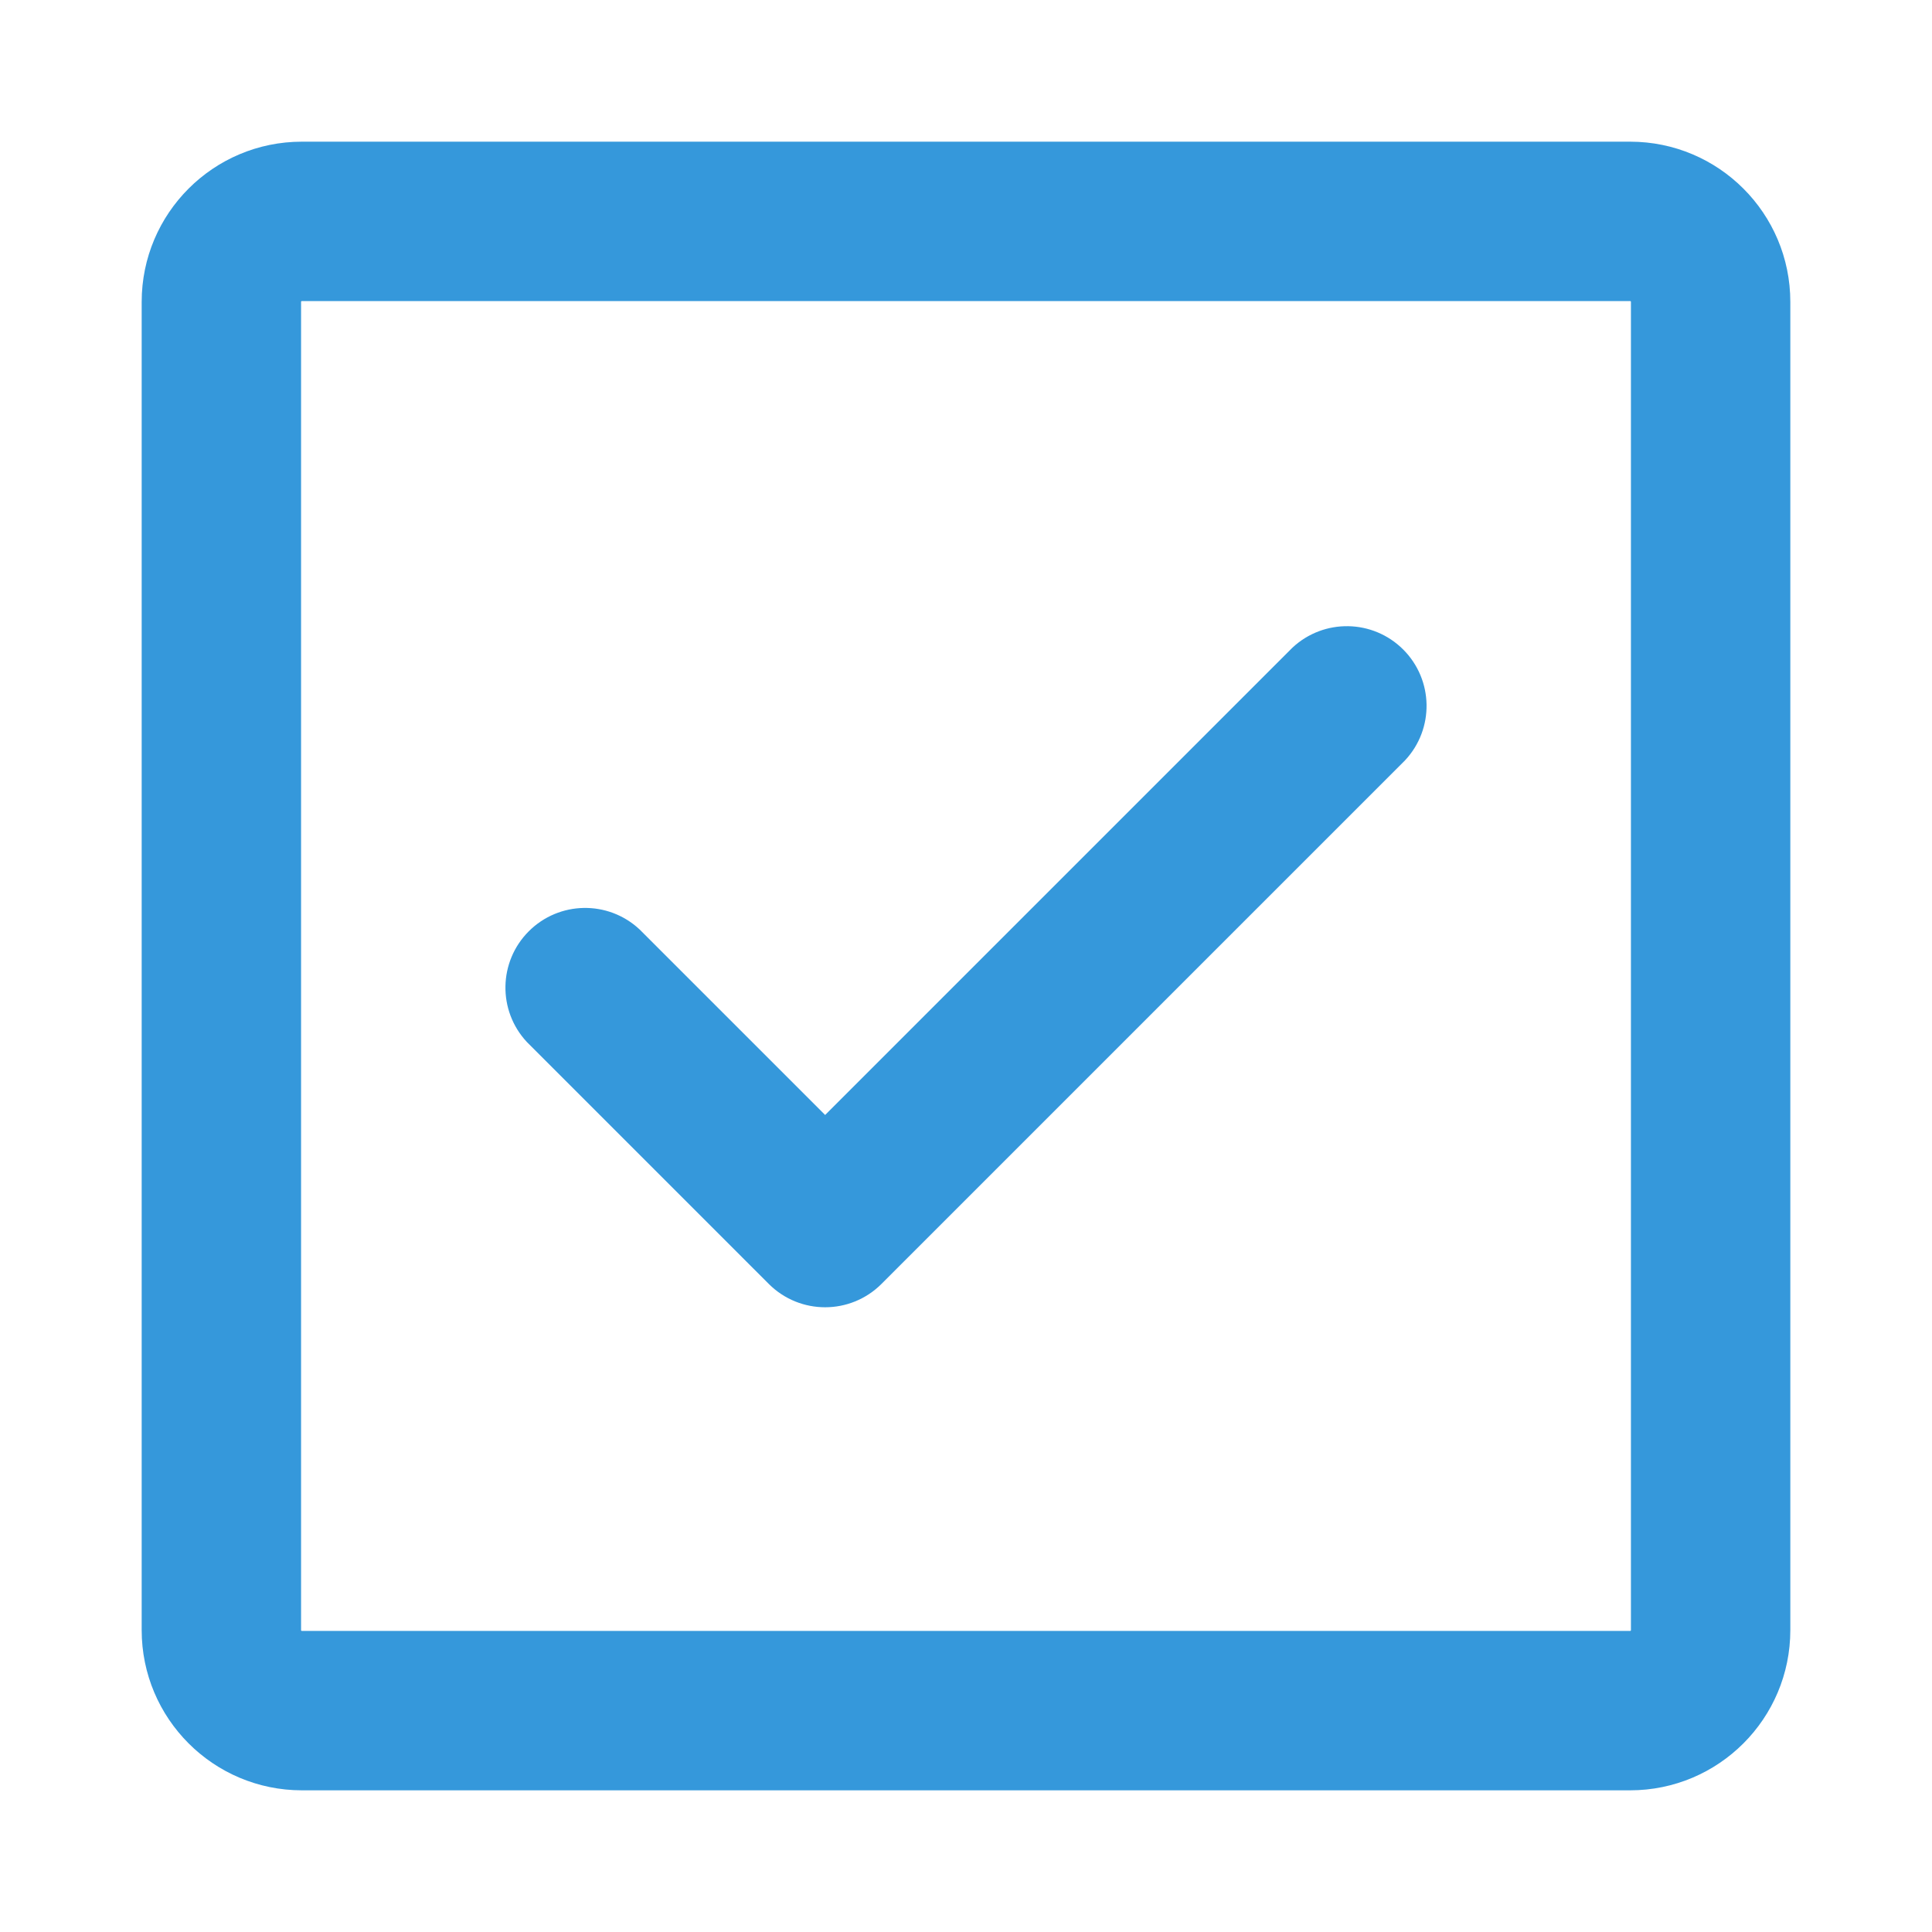
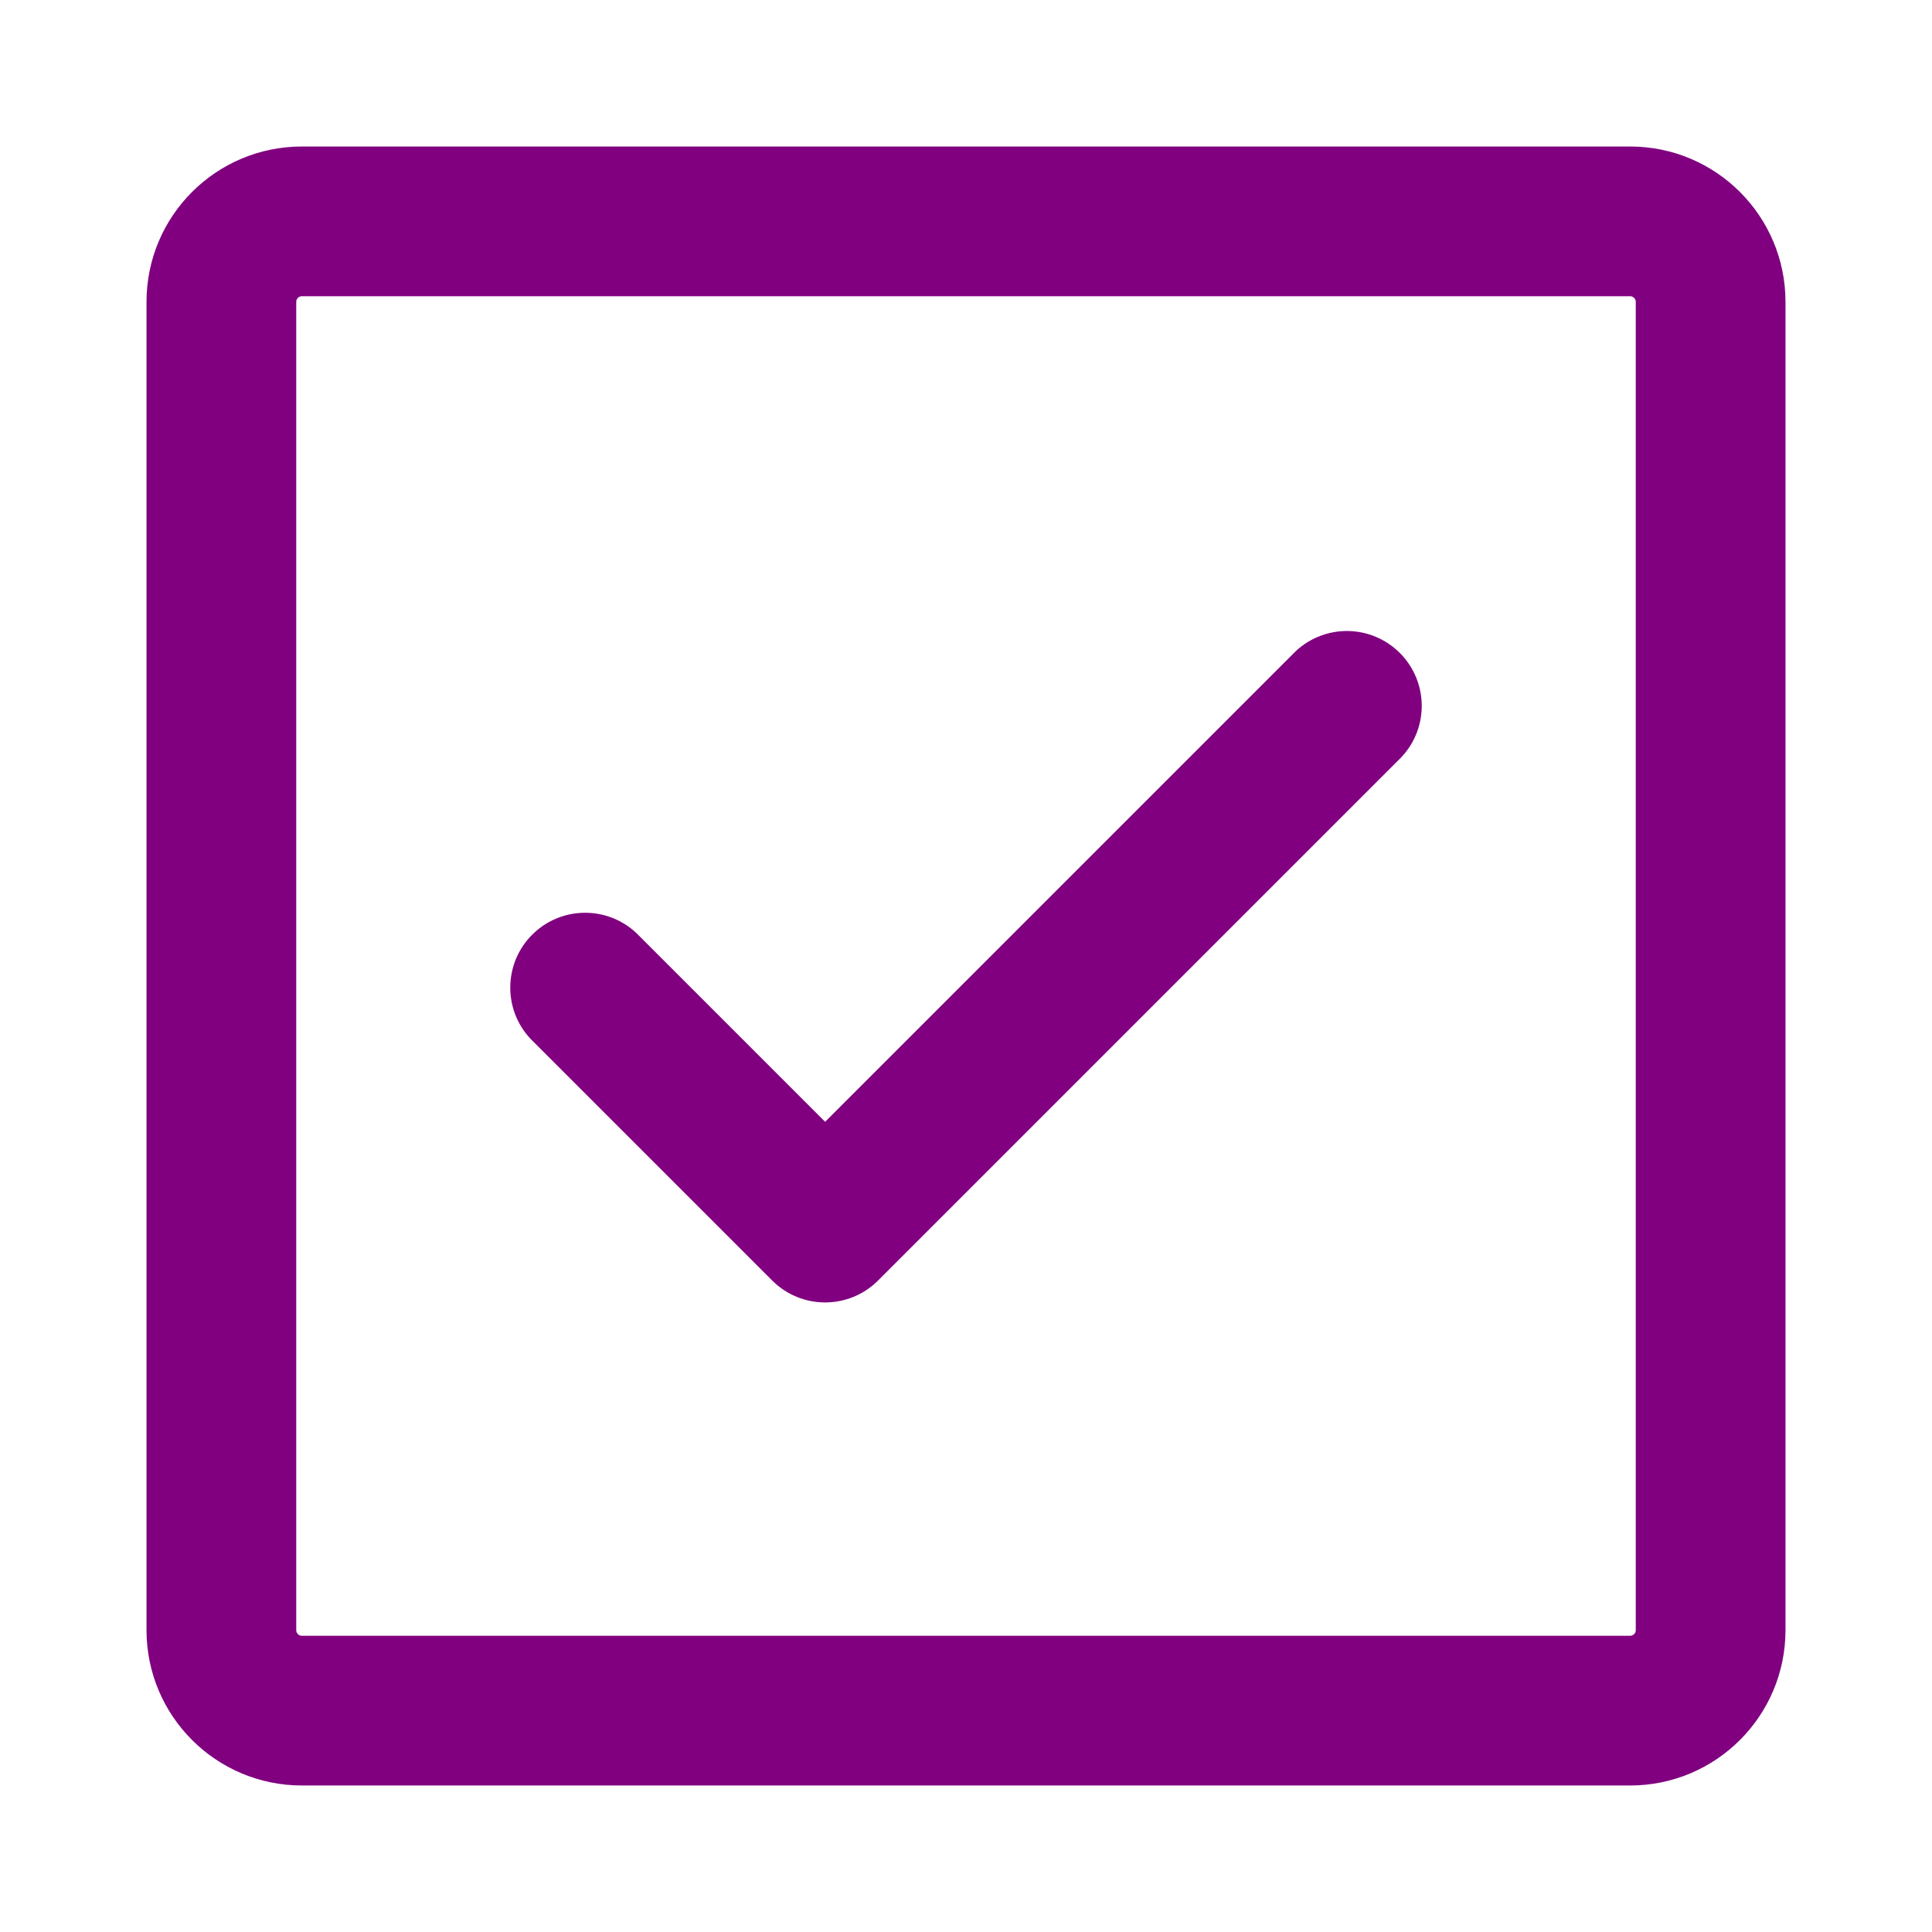
- <svg xmlns="http://www.w3.org/2000/svg" fill="#3598DB" width="64px" height="64px" viewBox="0 0 24 24" stroke="#3598DB" stroke-width="0.48">
+ <svg xmlns="http://www.w3.org/2000/svg" fill="#800080" width="64px" height="64px" viewBox="0 0 24 24" stroke="#800080" stroke-width="0.36">
  <g id="SVGRepo_bgCarrier" stroke-width="0" />
  <g id="SVGRepo_tracerCarrier" stroke-linecap="round" stroke-linejoin="round" />
  <g id="SVGRepo_iconCarrier">
    <path d="M17.28 9.28a.75.75 0 00-1.06-1.06l-5.97 5.97-2.47-2.47a.75.75 0 00-1.06 1.06l3 3a.75.75 0 001.06 0l6.5-6.5z" />
    <path fill-rule="evenodd" d="M3.75 2A1.75 1.75 0 002 3.75v16.5c0 .966.784 1.75 1.75 1.75h16.5A1.75 1.75 0 0022 20.25V3.75A1.75 1.75 0 0020.25 2H3.75zM3.5 3.75a.25.25 0 01.25-.25h16.5a.25.25 0 01.25.25v16.5a.25.25 0 01-.25.25H3.75a.25.25 0 01-.25-.25V3.75z" />
  </g>
</svg>
